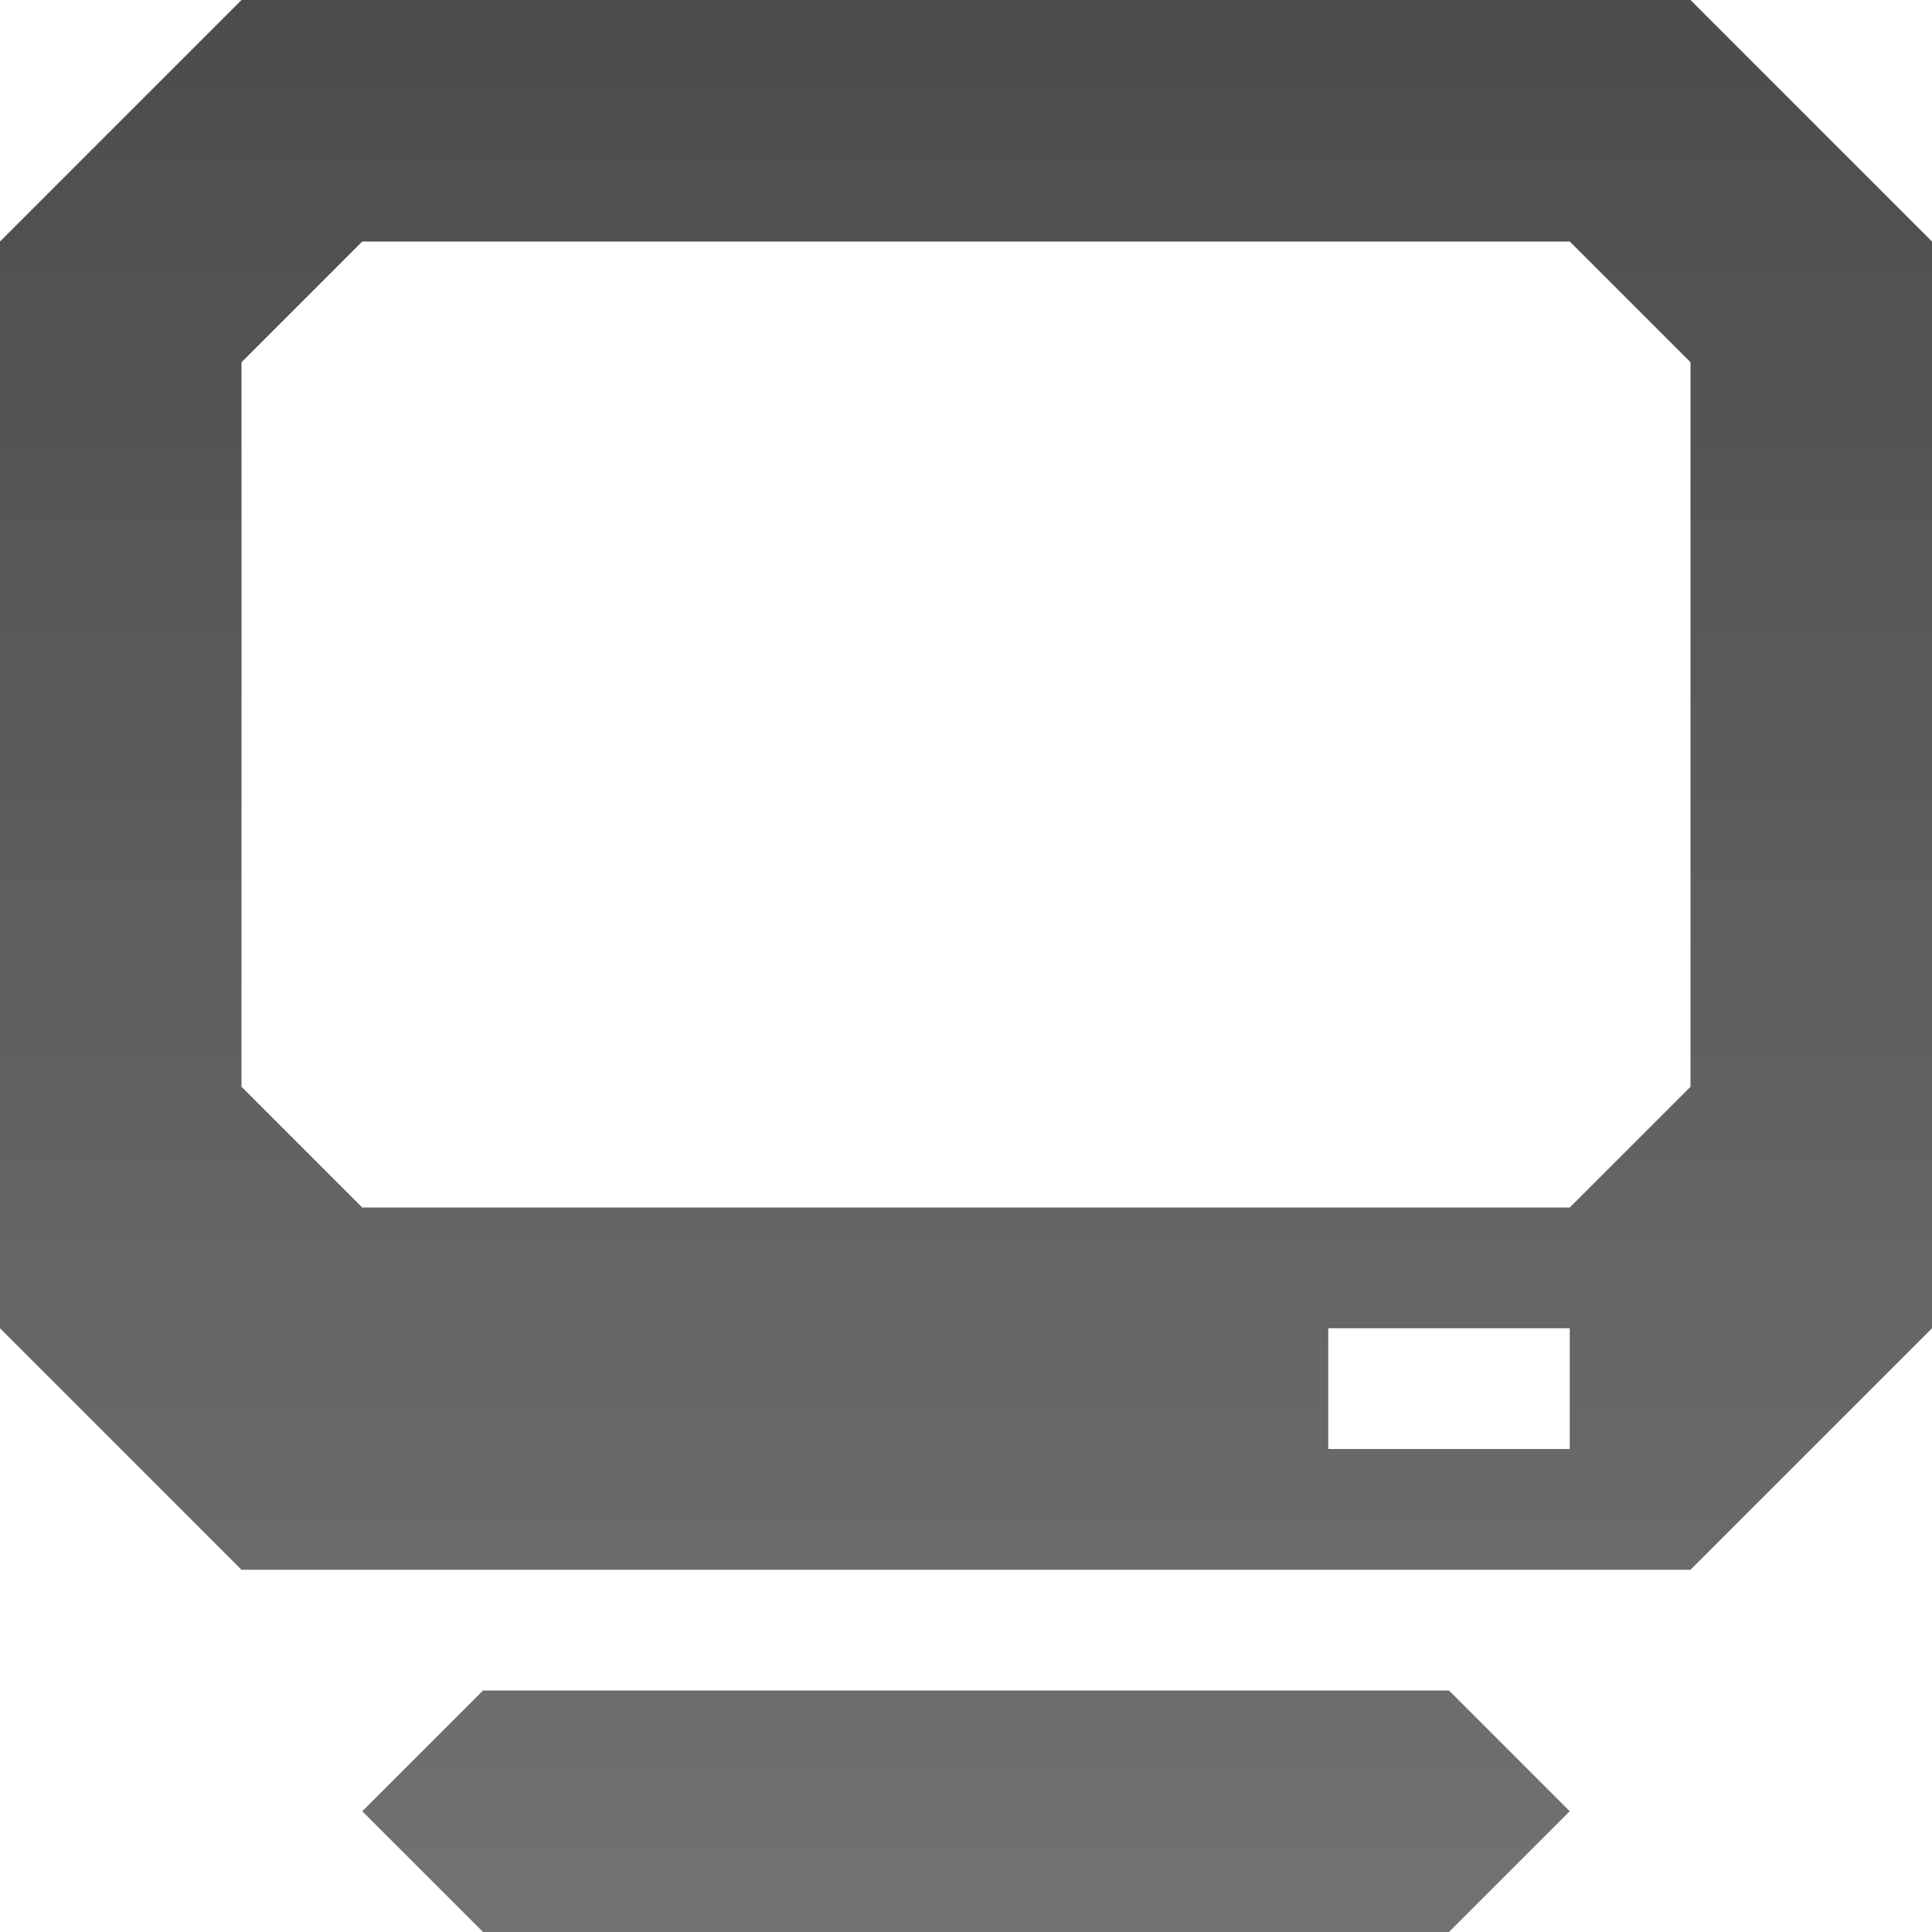
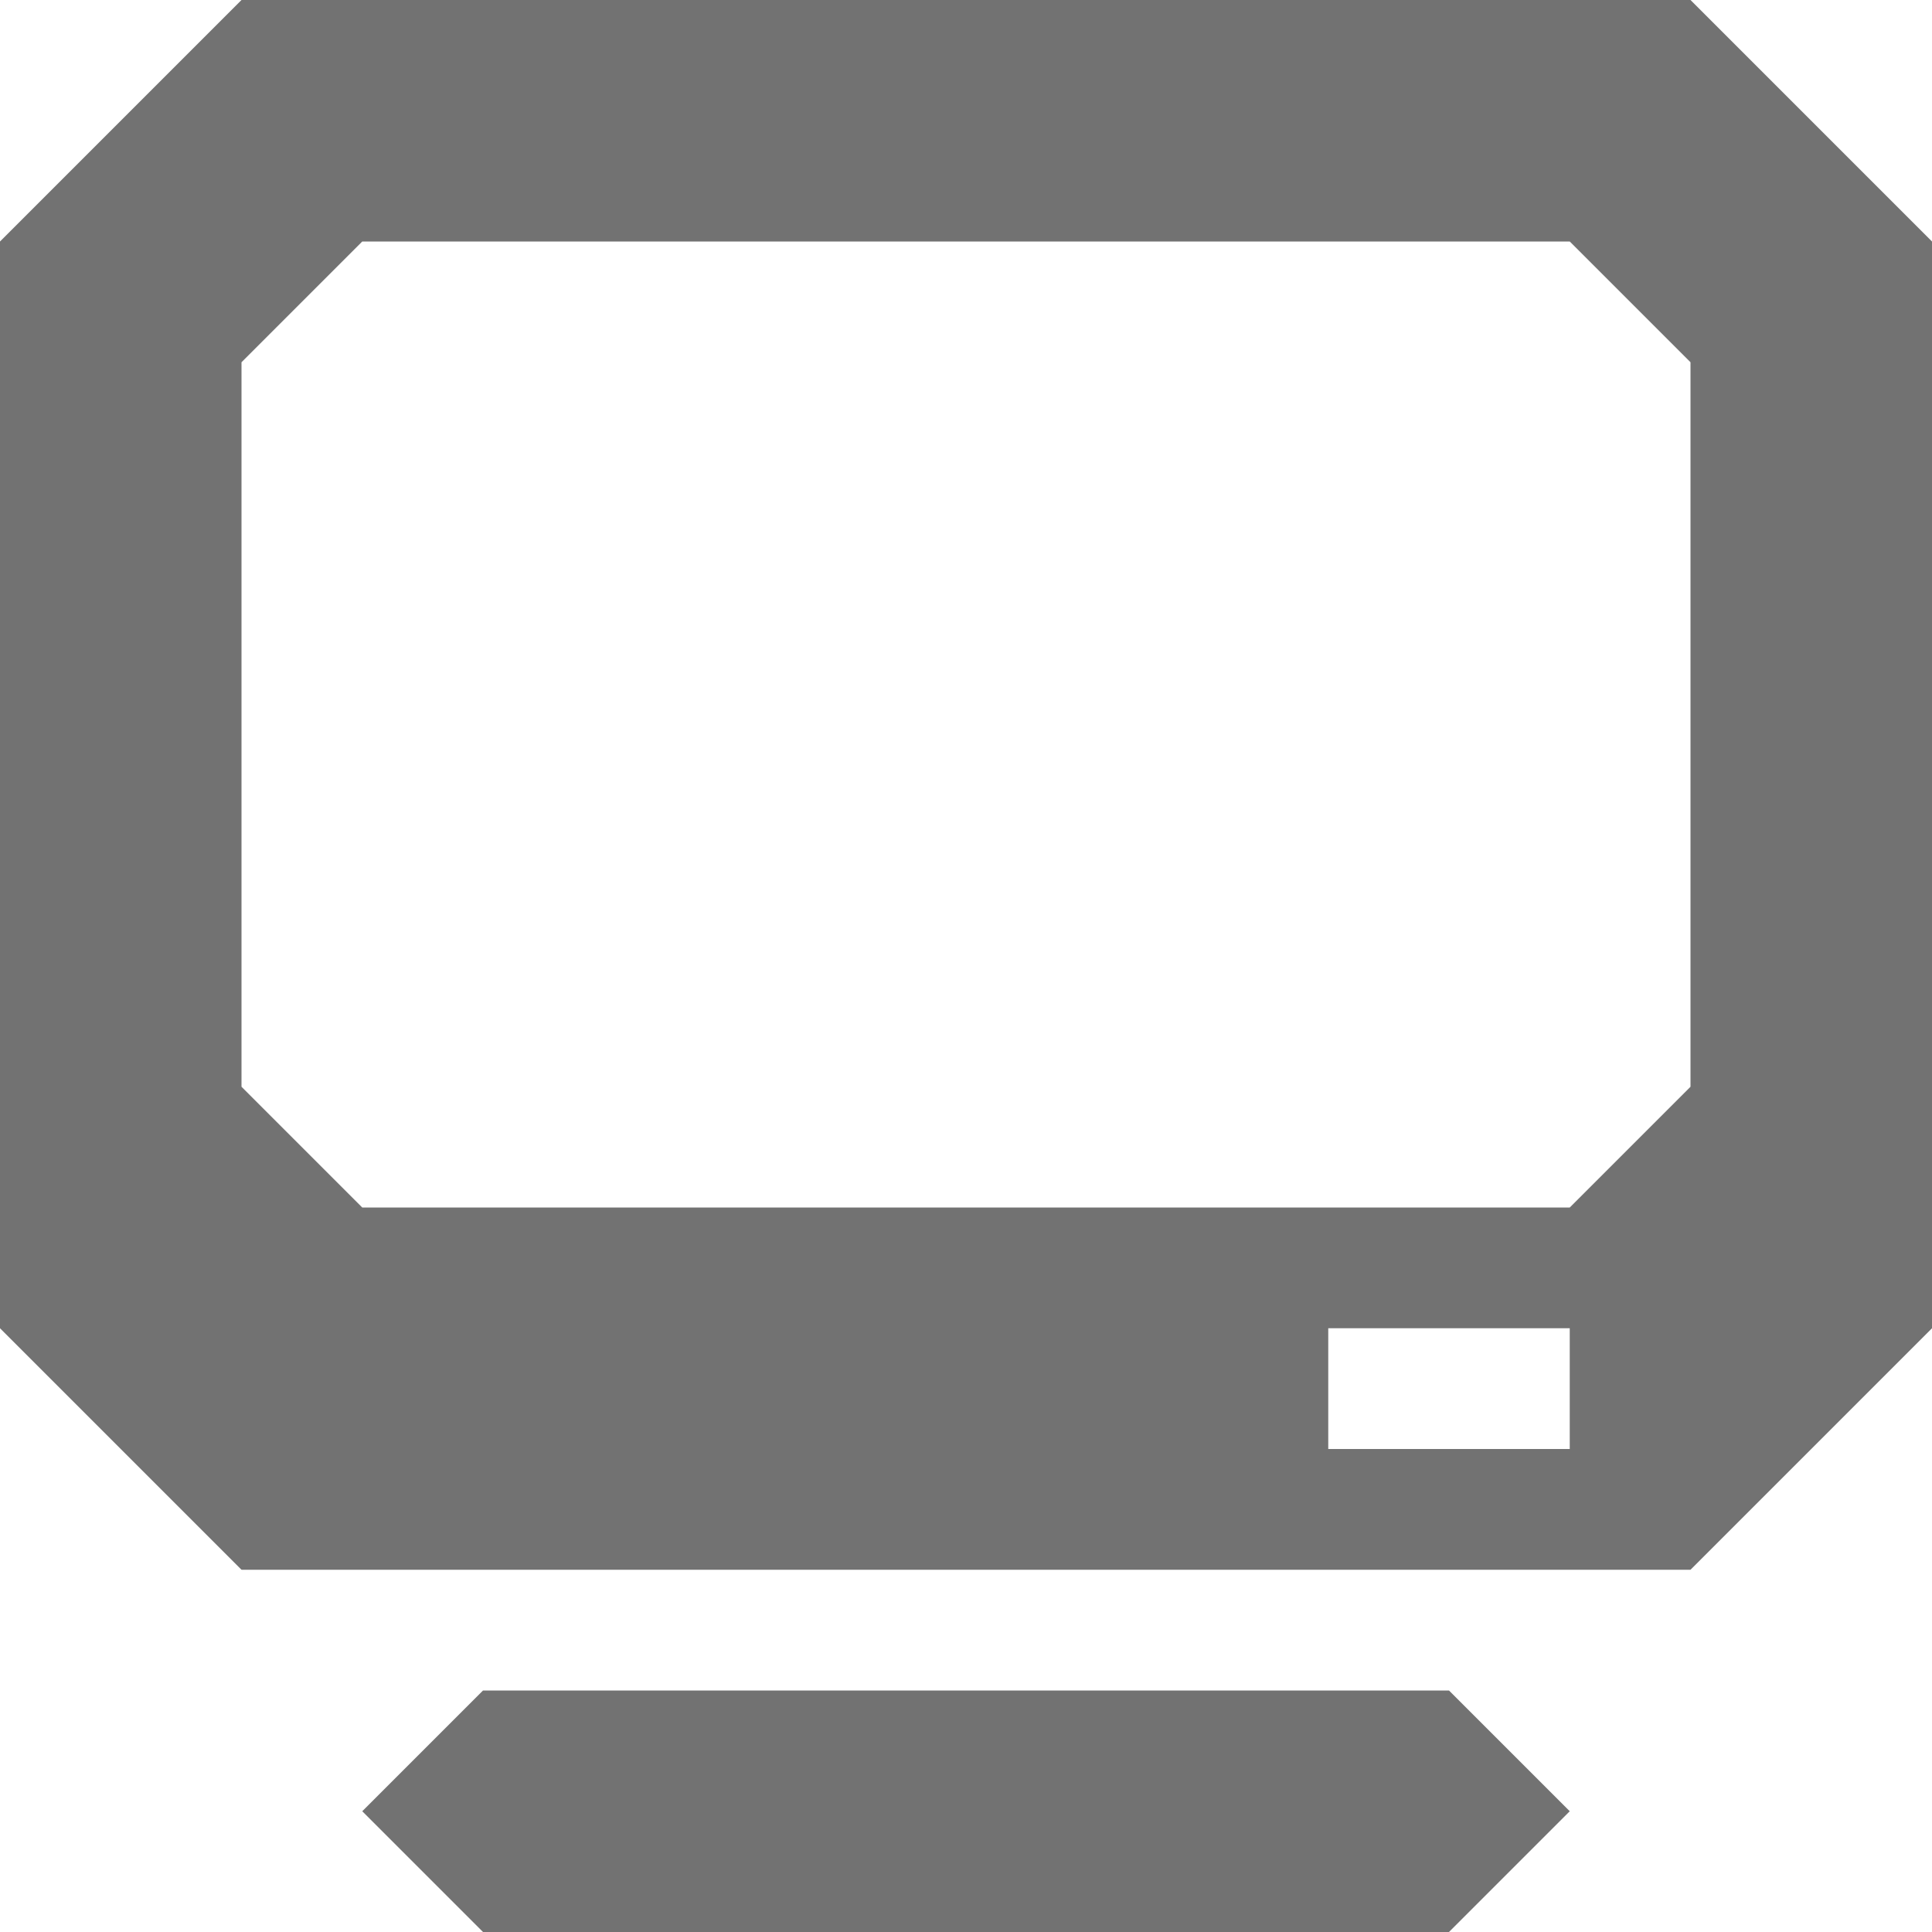
- <svg xmlns="http://www.w3.org/2000/svg" xmlns:xlink="http://www.w3.org/1999/xlink" viewBox="0 0 16 16" id="svg3224" version="1.1" width="100%" height="100%">
-   <defs id="defs3226">
-     <linearGradient gradientUnits="userSpaceOnUse" id="linearGradient1022-8-8-3-0-06-59" x2="0" y1="3.007" y2="11.024">
-       <stop offset="0" id="stop3001-0-9-4-9-02" />
-       <stop offset="1" stop-color="#363636" id="stop3003-5-6-6-5-70" />
-     </linearGradient>
-     <linearGradient xlink:href="#linearGradient1022-8-8-3-0-06-59" id="linearGradient3083" gradientUnits="userSpaceOnUse" gradientTransform="matrix(5.37597,0,0,1.486495,-1159.92,-1027.718)" x1="213.082" y1="7.881" x2="213.082" y2="21.128" />
-     <linearGradient xlink:href="#linearGradient1022-8-8-3-0-06-59" id="linearGradient3087" gradientUnits="userSpaceOnUse" gradientTransform="matrix(1.343993,0,0,1.207777,-279.98,-832.2082)" x1="213.082" y1="7.881" x2="213.082" y2="21.128" />
-     <linearGradient xlink:href="#linearGradient1022-8-8-3-0-06-59" id="linearGradient3007" gradientUnits="userSpaceOnUse" gradientTransform="matrix(1.343993,0,0,1.207777,-279.98,-832.2082)" x1="214.272" y1="689.041" x2="214.272" y2="702.289" />
-   </defs>
-   <path style="opacity:0.7;color:black;fill:url(#linearGradient3007);fill-opacity:1;fill-rule:nonzero;stroke:none;stroke-width:1;marker:none;visibility:visible;display:inline;overflow:visible;enable-background:accumulate" d="M 2 0 L 0 2 L 0 11 L 2 13 L 14 13 L 16 11 L 16 2 L 14 0 L 2 0 z M 3 2 L 13 2 L 14 3 L 14 9 L 13 10 L 3 10 L 2 9 L 2 3 L 3 2 z M 11 11 L 13 11 L 13 12 L 11 12 L 11 11 z M 4 14 L 3 15 L 4 16 L 12 16 L 13 15 L 12 14 L 4 14 z " id="path3078" />
+ <svg xmlns="http://www.w3.org/2000/svg" viewBox="0 0 16 16" id="svg3224" version="1.1" width="100%" height="100%">
+   <defs id="defs3226" />
+   <path style="opacity:0.7;color:#000000;fill:#363636;fill-opacity:1;fill-rule:nonzero;stroke:none;stroke-width:1;marker:none;visibility:visible;display:inline;overflow:visible;enable-background:accumulate" d="M 2 0 L 0 2 L 0 11 L 2 13 L 14 13 L 16 11 L 16 2 L 14 0 L 2 0 z M 3 2 L 13 2 L 14 3 L 14 9 L 13 10 L 3 10 L 2 9 L 2 3 L 3 2 z M 11 11 L 13 11 L 13 12 L 11 12 L 11 11 z M 4 14 L 3 15 L 4 16 L 12 16 L 13 15 L 12 14 L 4 14 z " id="path3078" />
</svg>
